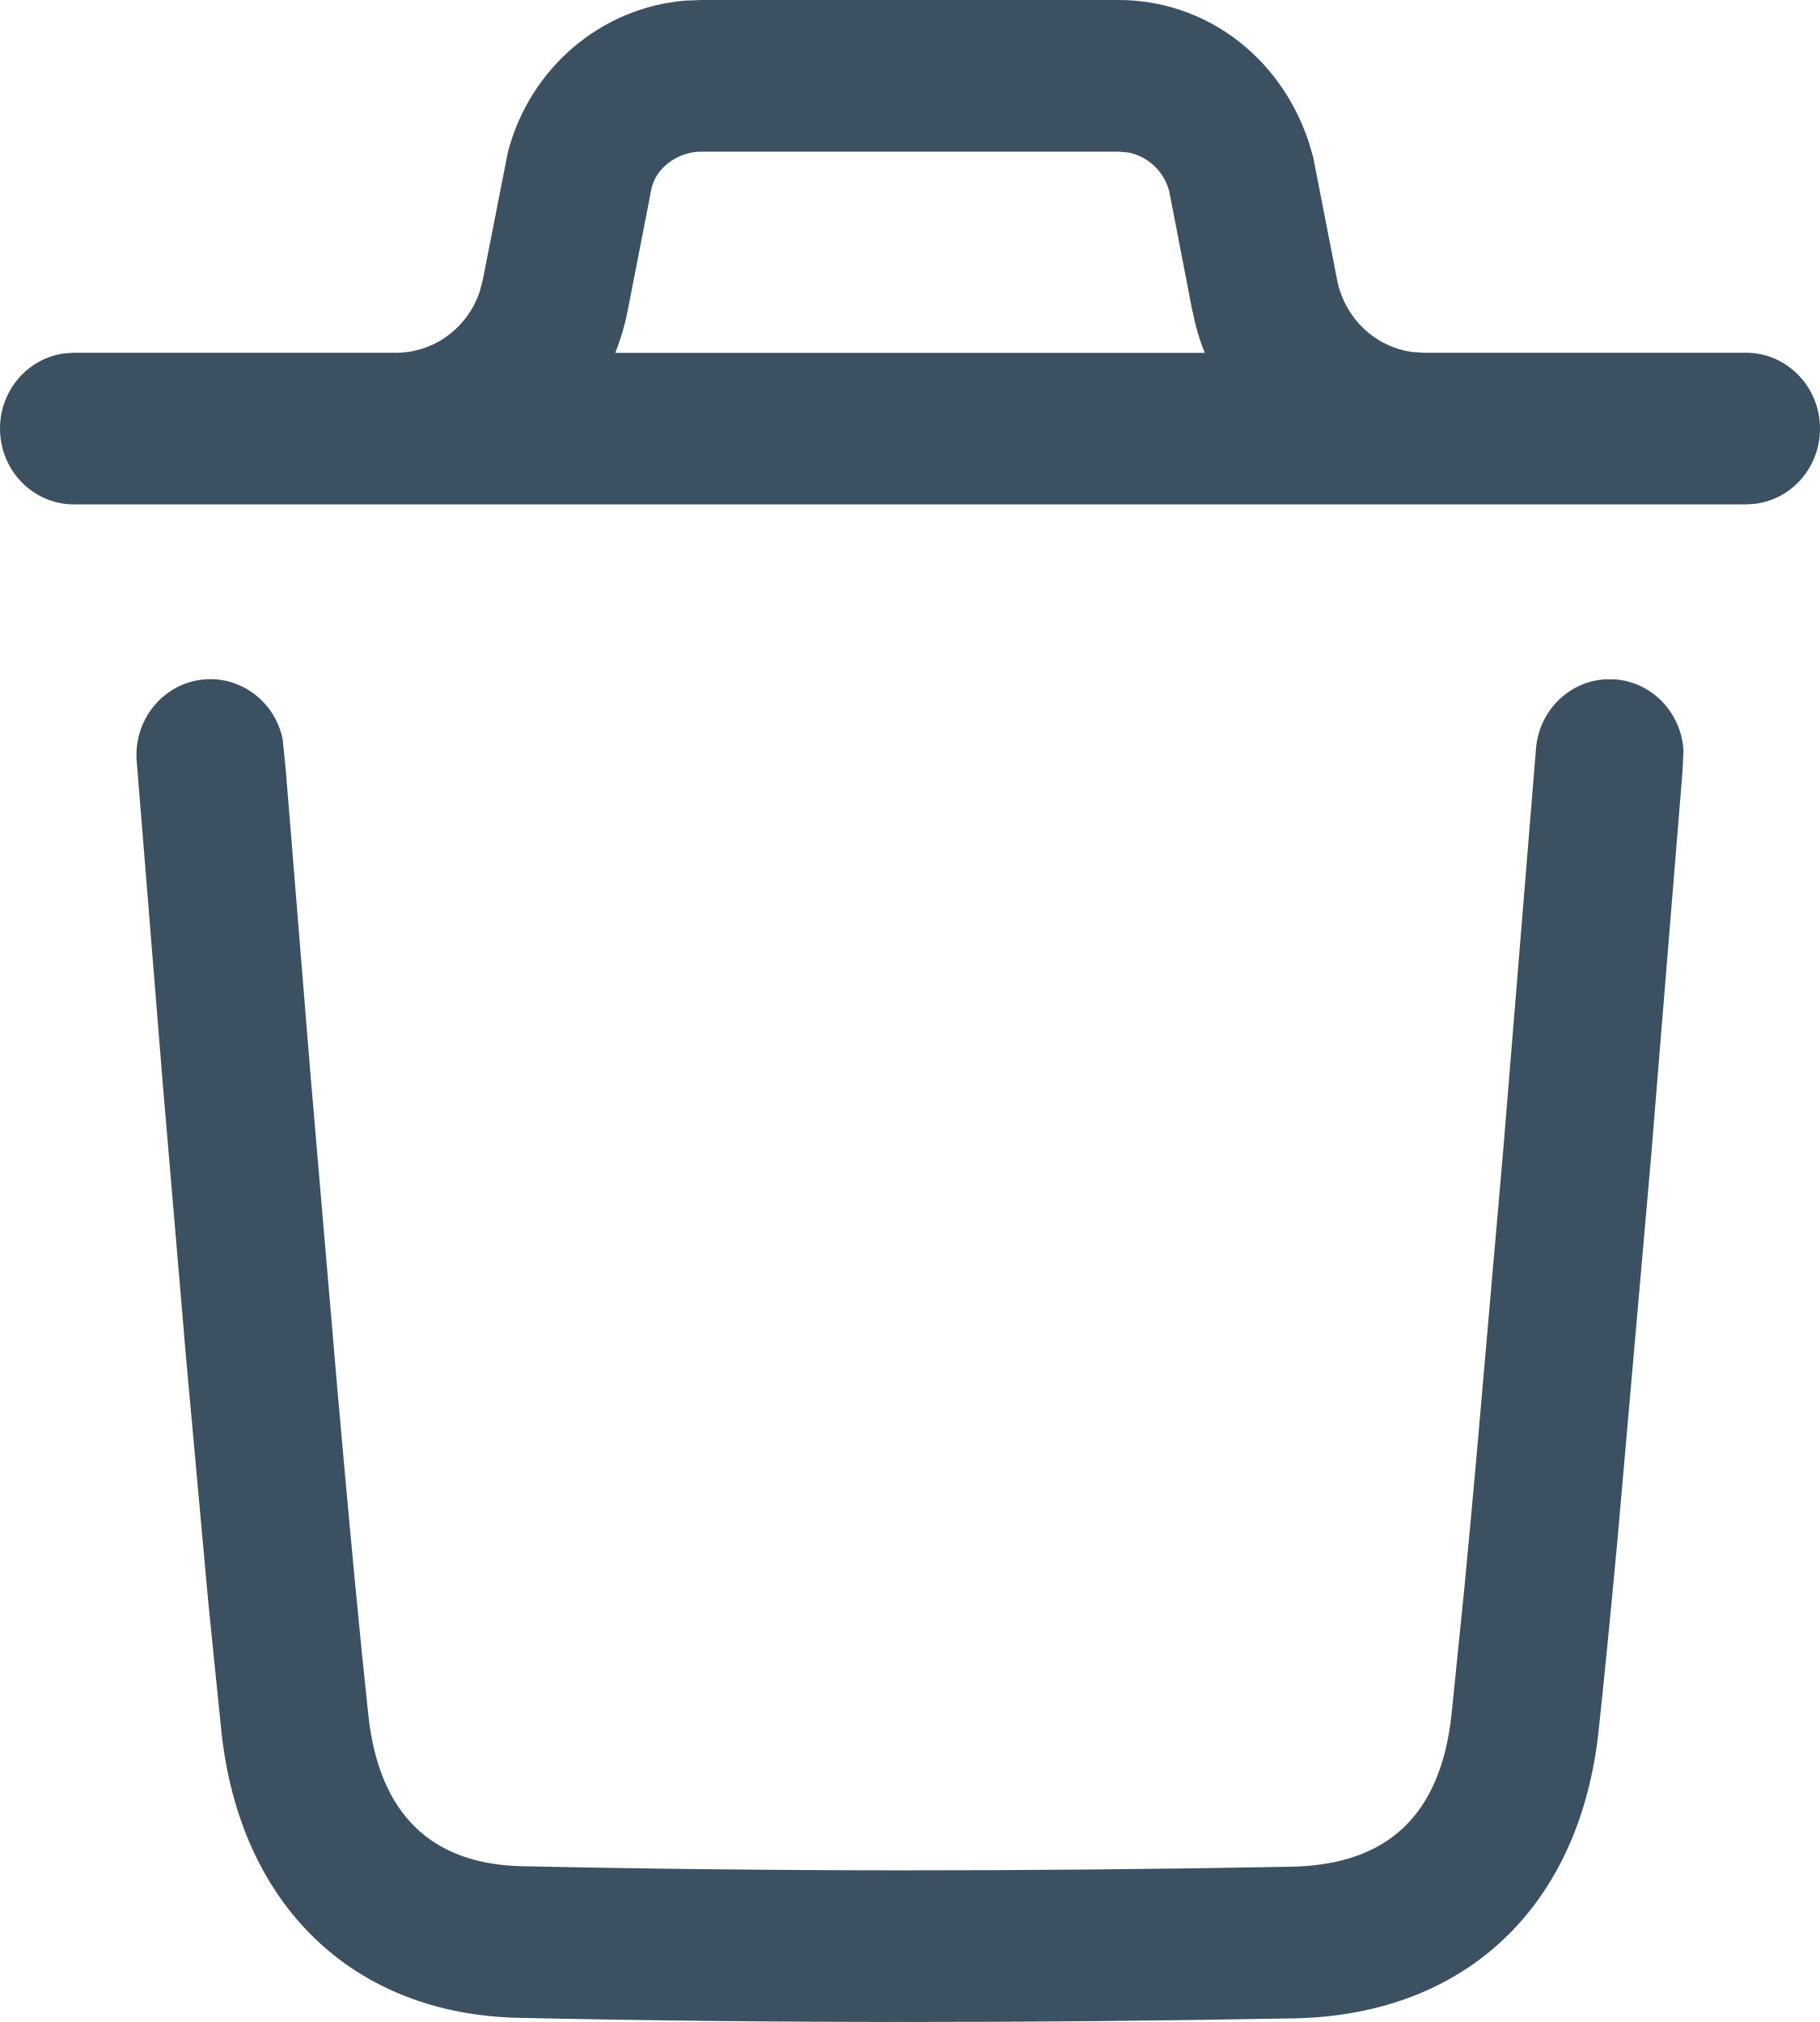
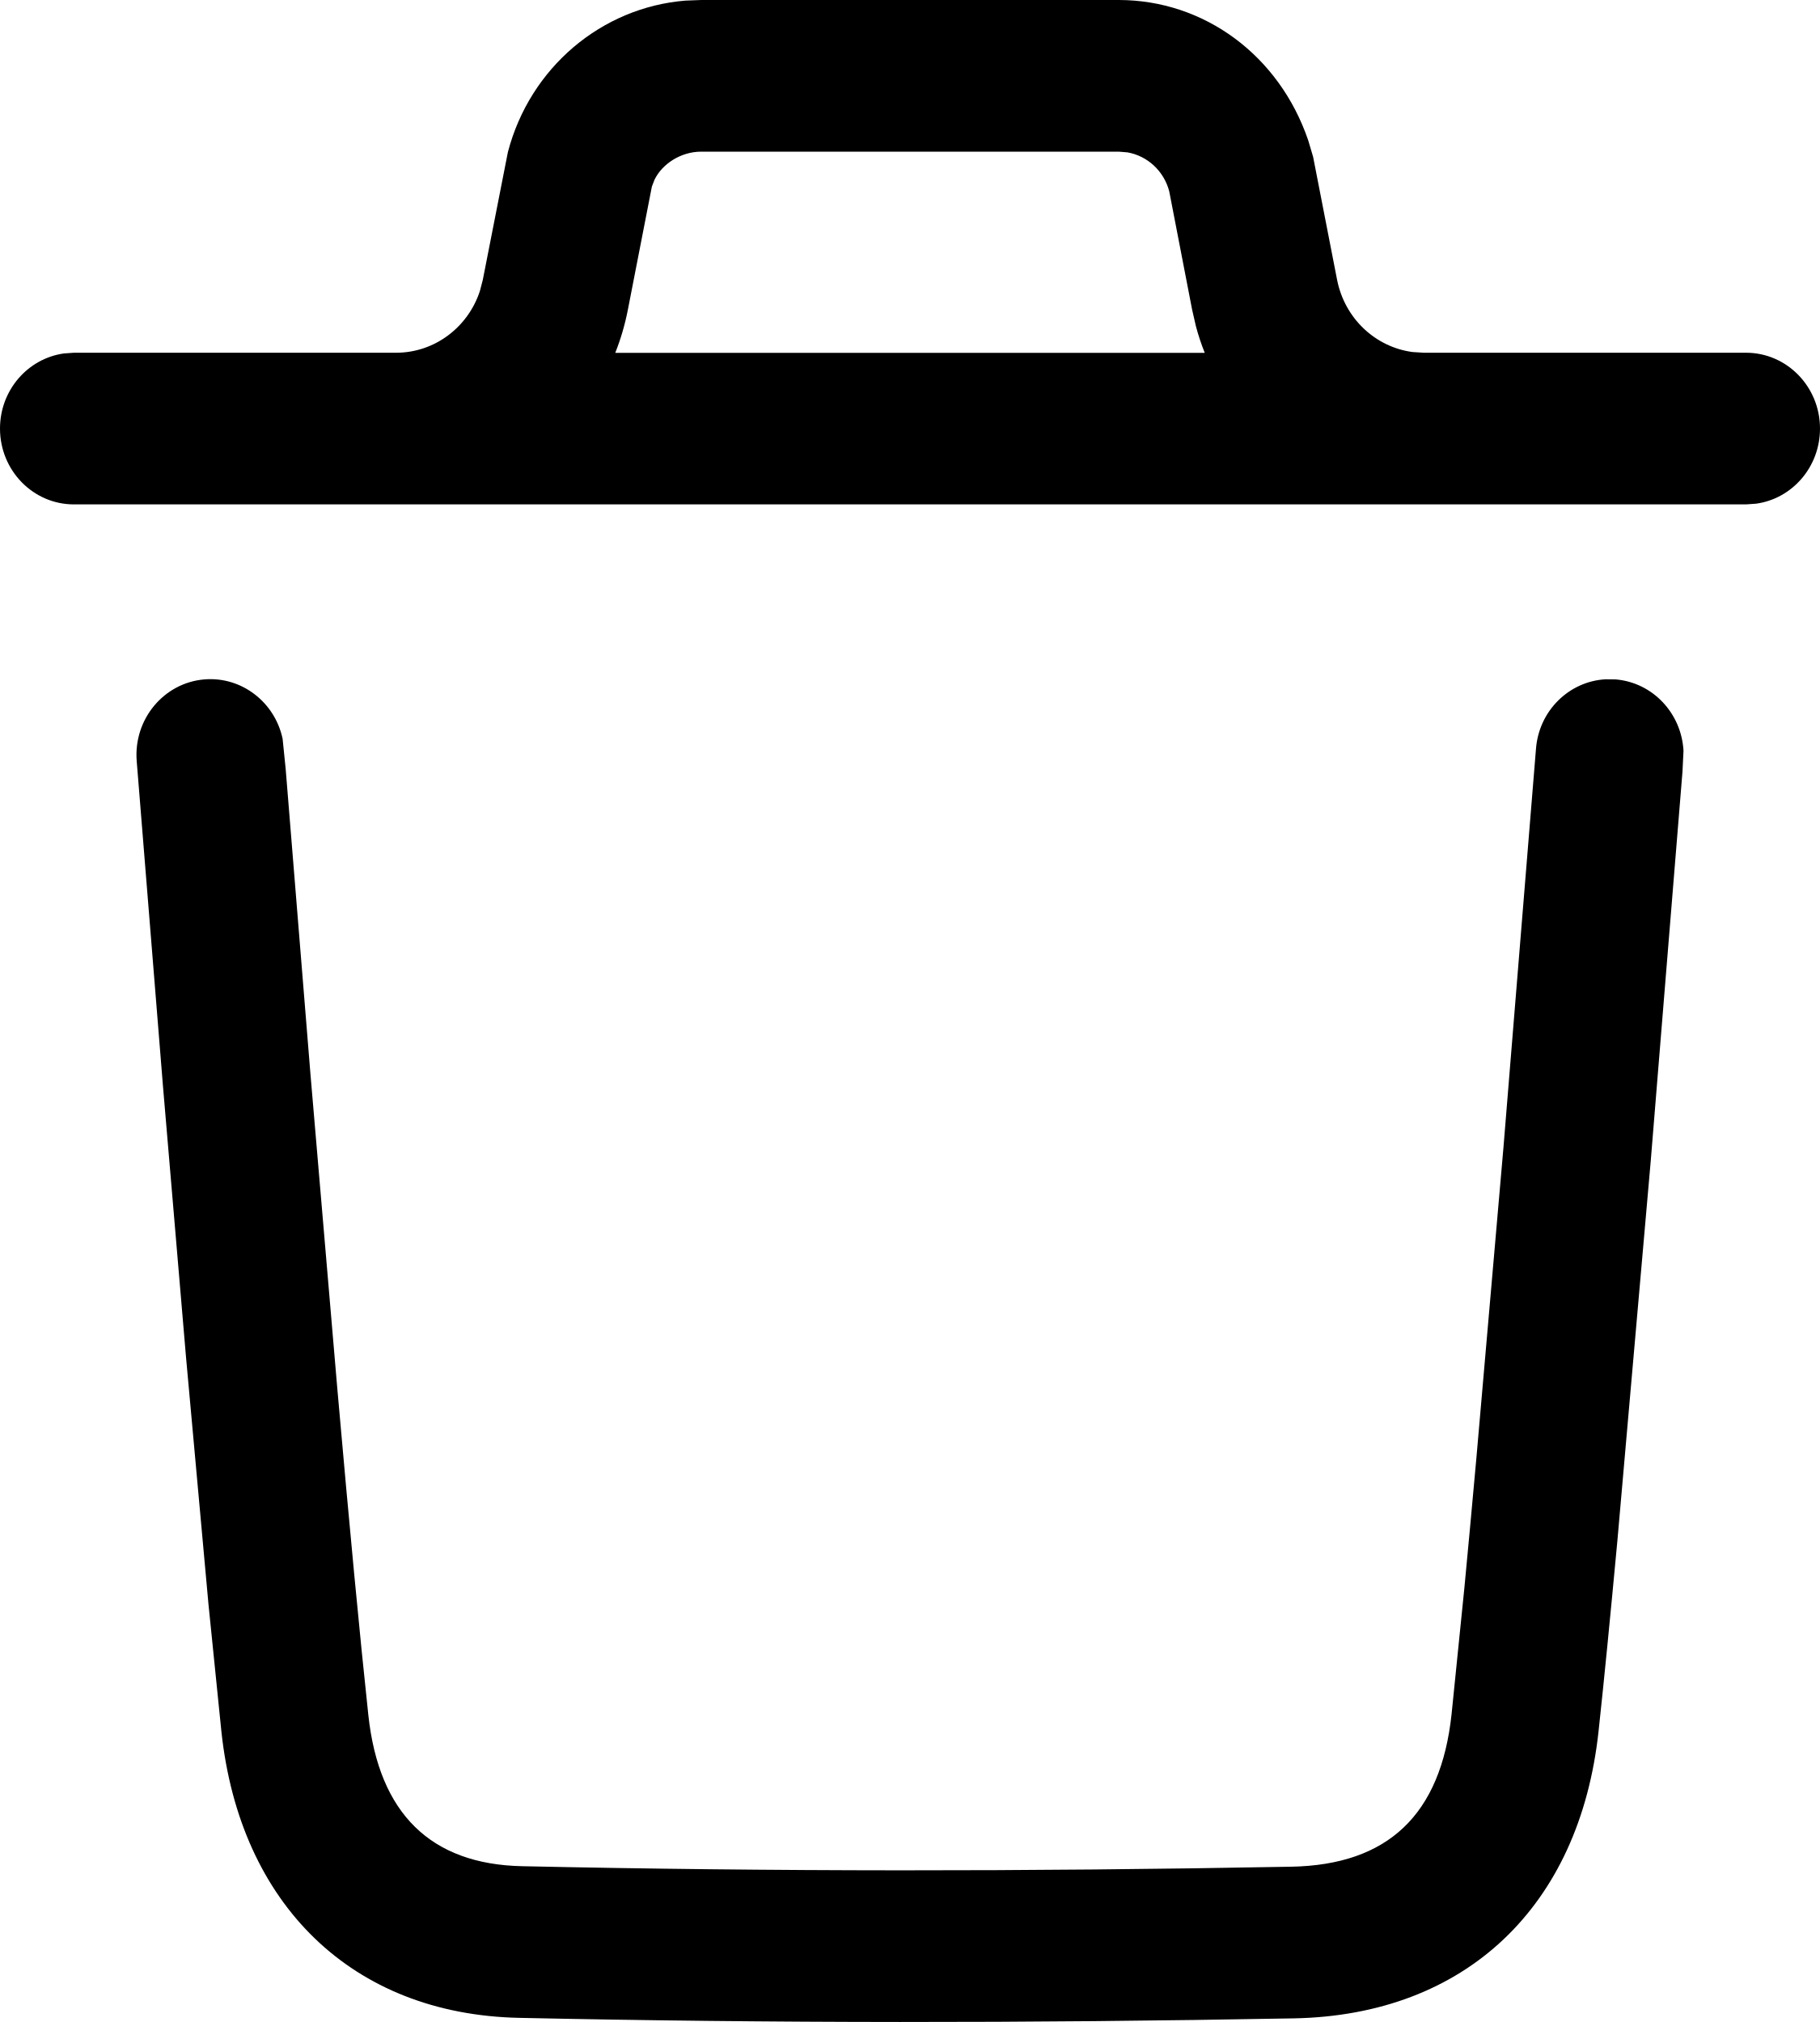
<svg xmlns="http://www.w3.org/2000/svg" width="18" height="20" viewBox="0 0 18 20" fill="none">
-   <path d="M15.879 6.719L15.978 6.72C16.348 6.751 16.63 7.057 16.65 7.426L16.64 7.632L16.326 11.483L15.996 15.241C15.926 15.992 15.864 16.625 15.81 17.123C15.623 18.859 14.495 19.932 12.797 19.964C10.149 20.013 7.605 20.012 5.134 19.959C3.484 19.924 2.374 18.839 2.19 17.13L2.062 15.87L1.84 13.427L1.612 10.746L1.352 7.528C1.319 7.115 1.62 6.753 2.022 6.72C2.391 6.69 2.718 6.946 2.795 7.307L2.825 7.602L3.07 10.619L3.337 13.746C3.456 15.1 3.56 16.195 3.643 16.965C3.748 17.939 4.261 18.44 5.164 18.459C7.616 18.512 10.142 18.513 12.77 18.464C13.728 18.446 14.249 17.95 14.356 16.957L14.483 15.705C14.52 15.319 14.559 14.892 14.601 14.429L14.869 11.354L15.191 7.407C15.22 7.029 15.519 6.739 15.879 6.719ZM0.731 4.989C0.327 4.989 0 4.653 0 4.239C0 3.859 0.275 3.546 0.632 3.496L0.731 3.489H3.918C4.296 3.489 4.628 3.239 4.746 2.879L4.775 2.768L5.023 1.505C5.241 0.669 5.949 0.073 6.779 0.006L6.936 0H11.064C11.908 0 12.652 0.546 12.939 1.39L12.987 1.552L13.224 2.768C13.299 3.149 13.602 3.433 13.97 3.482L14.082 3.489H17.269C17.672 3.489 18 3.825 18 4.239C18 4.619 17.725 4.933 17.368 4.982L17.269 4.989H0.731ZM11.064 1.5H6.936C6.731 1.5 6.548 1.623 6.473 1.778L6.447 1.846L6.21 3.062C6.181 3.211 6.139 3.354 6.085 3.49L11.915 3.49C11.881 3.405 11.852 3.318 11.828 3.228L11.79 3.062L11.564 1.893C11.511 1.69 11.347 1.541 11.15 1.507L11.064 1.5Z" fill="#3B5162" />
+   <path d="M15.879 6.719L15.978 6.72C16.348 6.751 16.63 7.057 16.65 7.426L16.64 7.632L16.326 11.483L15.996 15.241C15.926 15.992 15.864 16.625 15.81 17.123C15.623 18.859 14.495 19.932 12.797 19.964C10.149 20.013 7.605 20.012 5.134 19.959C3.484 19.924 2.374 18.839 2.19 17.13L2.062 15.87L1.84 13.427L1.612 10.746L1.352 7.528C1.319 7.115 1.62 6.753 2.022 6.72C2.391 6.69 2.718 6.946 2.795 7.307L2.825 7.602L3.07 10.619L3.337 13.746C3.456 15.1 3.56 16.195 3.643 16.965C3.748 17.939 4.261 18.44 5.164 18.459C7.616 18.512 10.142 18.513 12.77 18.464C13.728 18.446 14.249 17.95 14.356 16.957L14.483 15.705C14.52 15.319 14.559 14.892 14.601 14.429L14.869 11.354L15.191 7.407C15.22 7.029 15.519 6.739 15.879 6.719ZM0.731 4.989C0.327 4.989 0 4.653 0 4.239C0 3.859 0.275 3.546 0.632 3.496L0.731 3.489H3.918C4.296 3.489 4.628 3.239 4.746 2.879L4.775 2.768L5.023 1.505C5.241 0.669 5.949 0.073 6.779 0.006L6.936 0H11.064C11.908 0 12.652 0.546 12.939 1.39L12.987 1.552L13.224 2.768C13.299 3.149 13.602 3.433 13.97 3.482L14.082 3.489H17.269C17.672 3.489 18 3.825 18 4.239C18 4.619 17.725 4.933 17.368 4.982L17.269 4.989H0.731ZM11.064 1.5H6.936C6.731 1.5 6.548 1.623 6.473 1.778L6.447 1.846L6.21 3.062C6.181 3.211 6.139 3.354 6.085 3.49L11.915 3.49C11.881 3.405 11.852 3.318 11.828 3.228L11.79 3.062L11.564 1.893C11.511 1.69 11.347 1.541 11.15 1.507L11.064 1.5Z" fill="currentColor" />
</svg>
